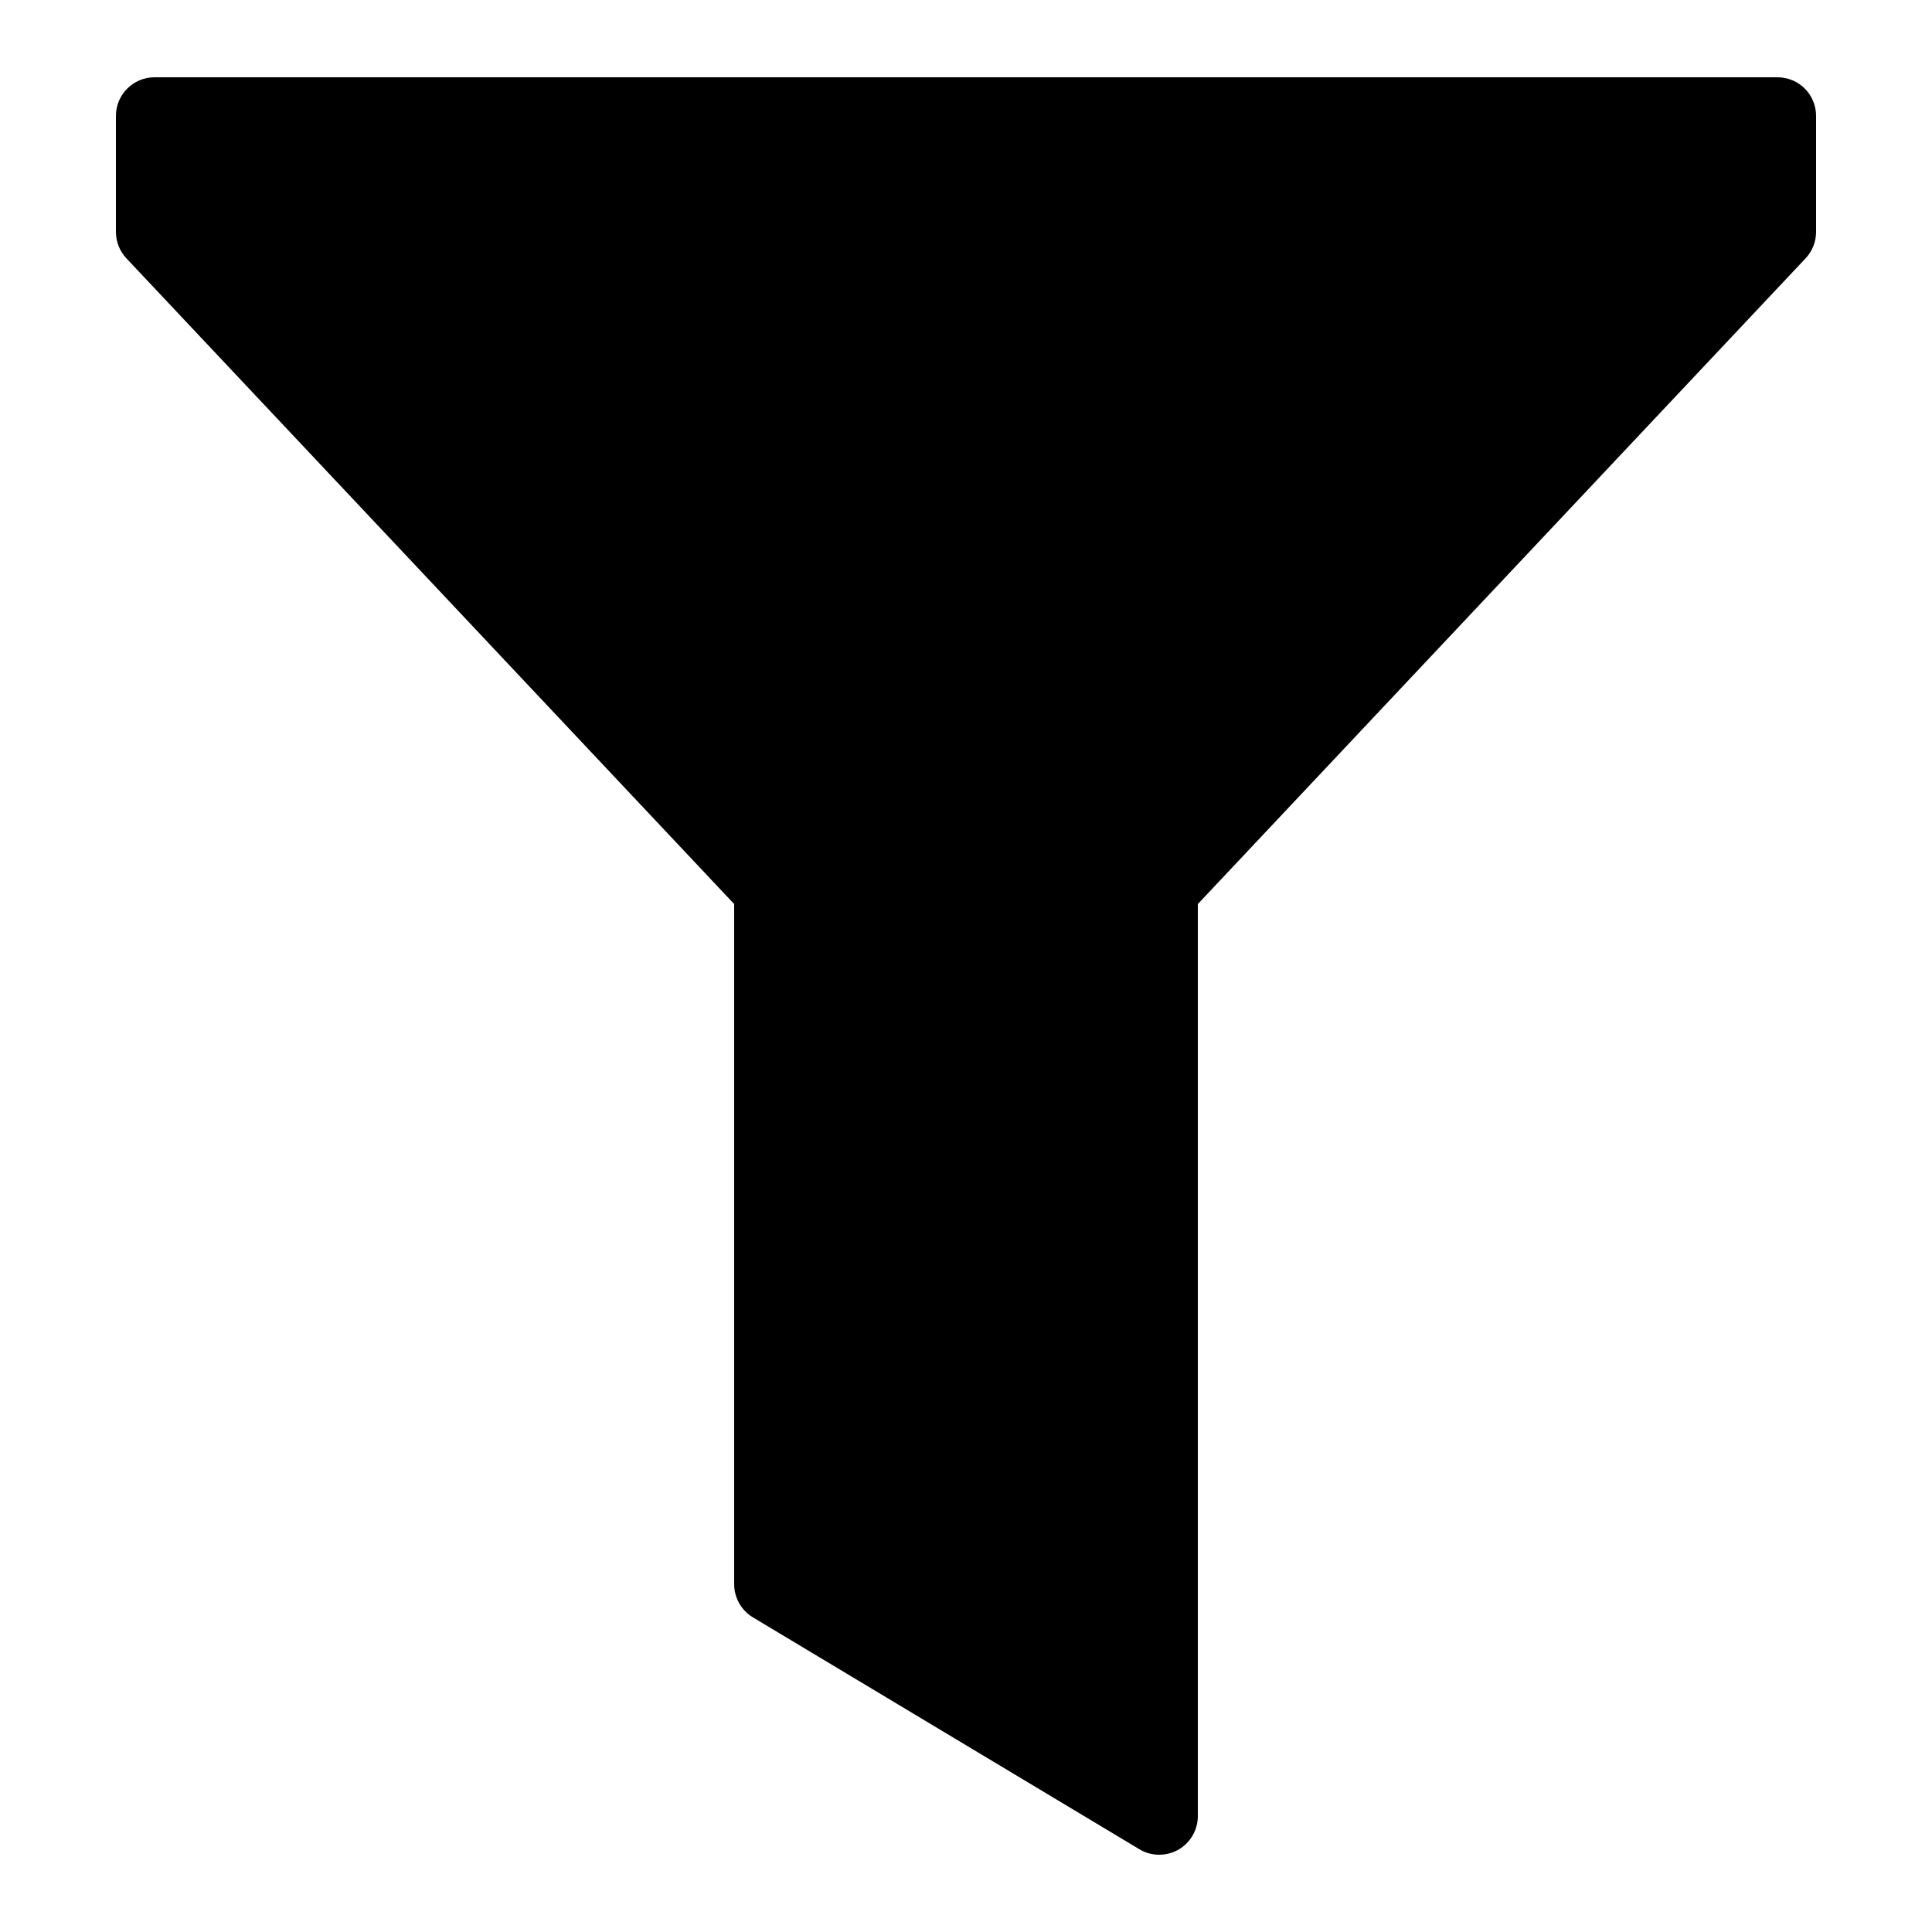
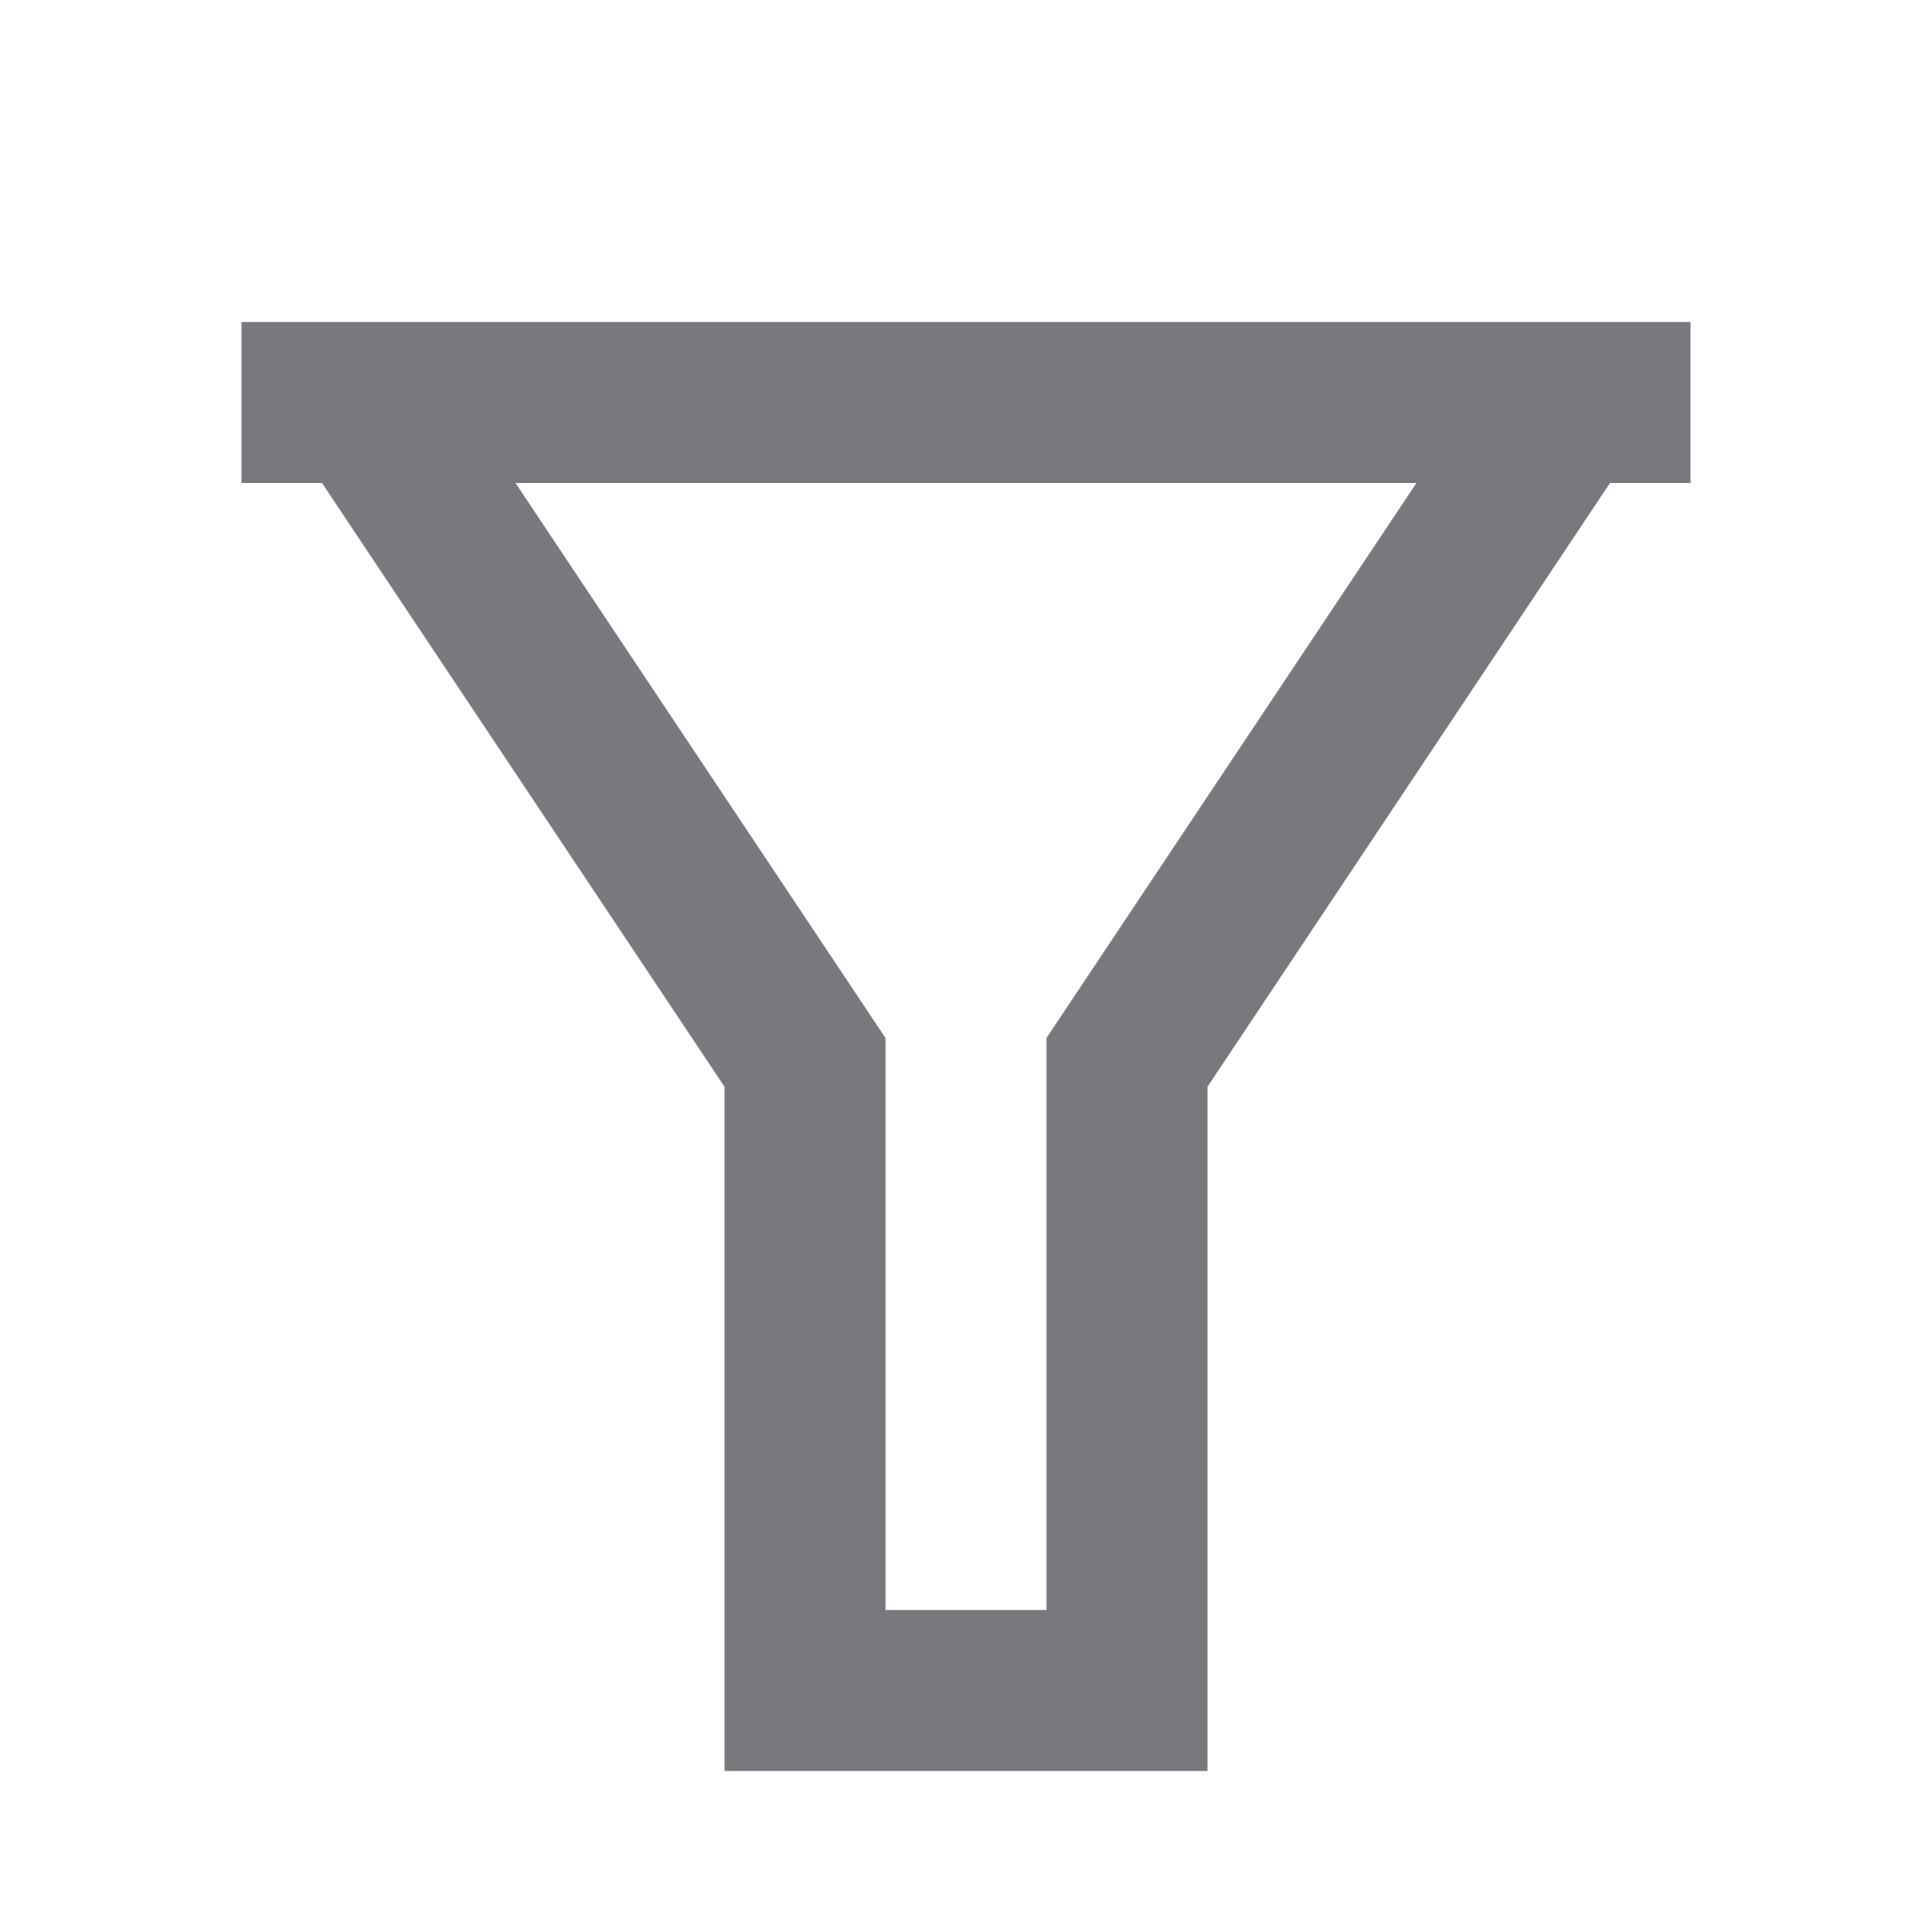
- <svg xmlns="http://www.w3.org/2000/svg" width="14" height="14" viewBox="0 0 14 14" fill="none">
-   <path d="M8.4 13.44C8.35 13.44 8.3 13.427 8.256 13.4L5.456 11.72C5.372 11.67 5.32 11.578 5.32 11.48V6.551L0.916 1.872C0.867 1.82 0.84 1.751 0.84 1.68V0.84C0.84 0.685 0.966 0.56 1.12 0.56H12.88C13.035 0.56 13.16 0.685 13.16 0.84V1.68C13.16 1.751 13.133 1.82 13.084 1.872L8.68 6.551V13.16C8.68 13.261 8.626 13.354 8.538 13.404C8.495 13.428 8.448 13.44 8.4 13.44ZM12.88 1.68H12.883H12.88Z" fill="black" />
+ <svg xmlns="http://www.w3.org/2000/svg" width="18" height="18" viewBox="0 0 18 18" fill="none">
+   <path d="M6.75 10.125L3 4.5H2.25V3H15.75V4.5H15L11.25 10.125V16.5H6.75V10.125ZM4.803 4.5L8.25 9.671V15H9.75V9.671L13.197 4.5H4.803Z" fill="#78787E" />
</svg>
